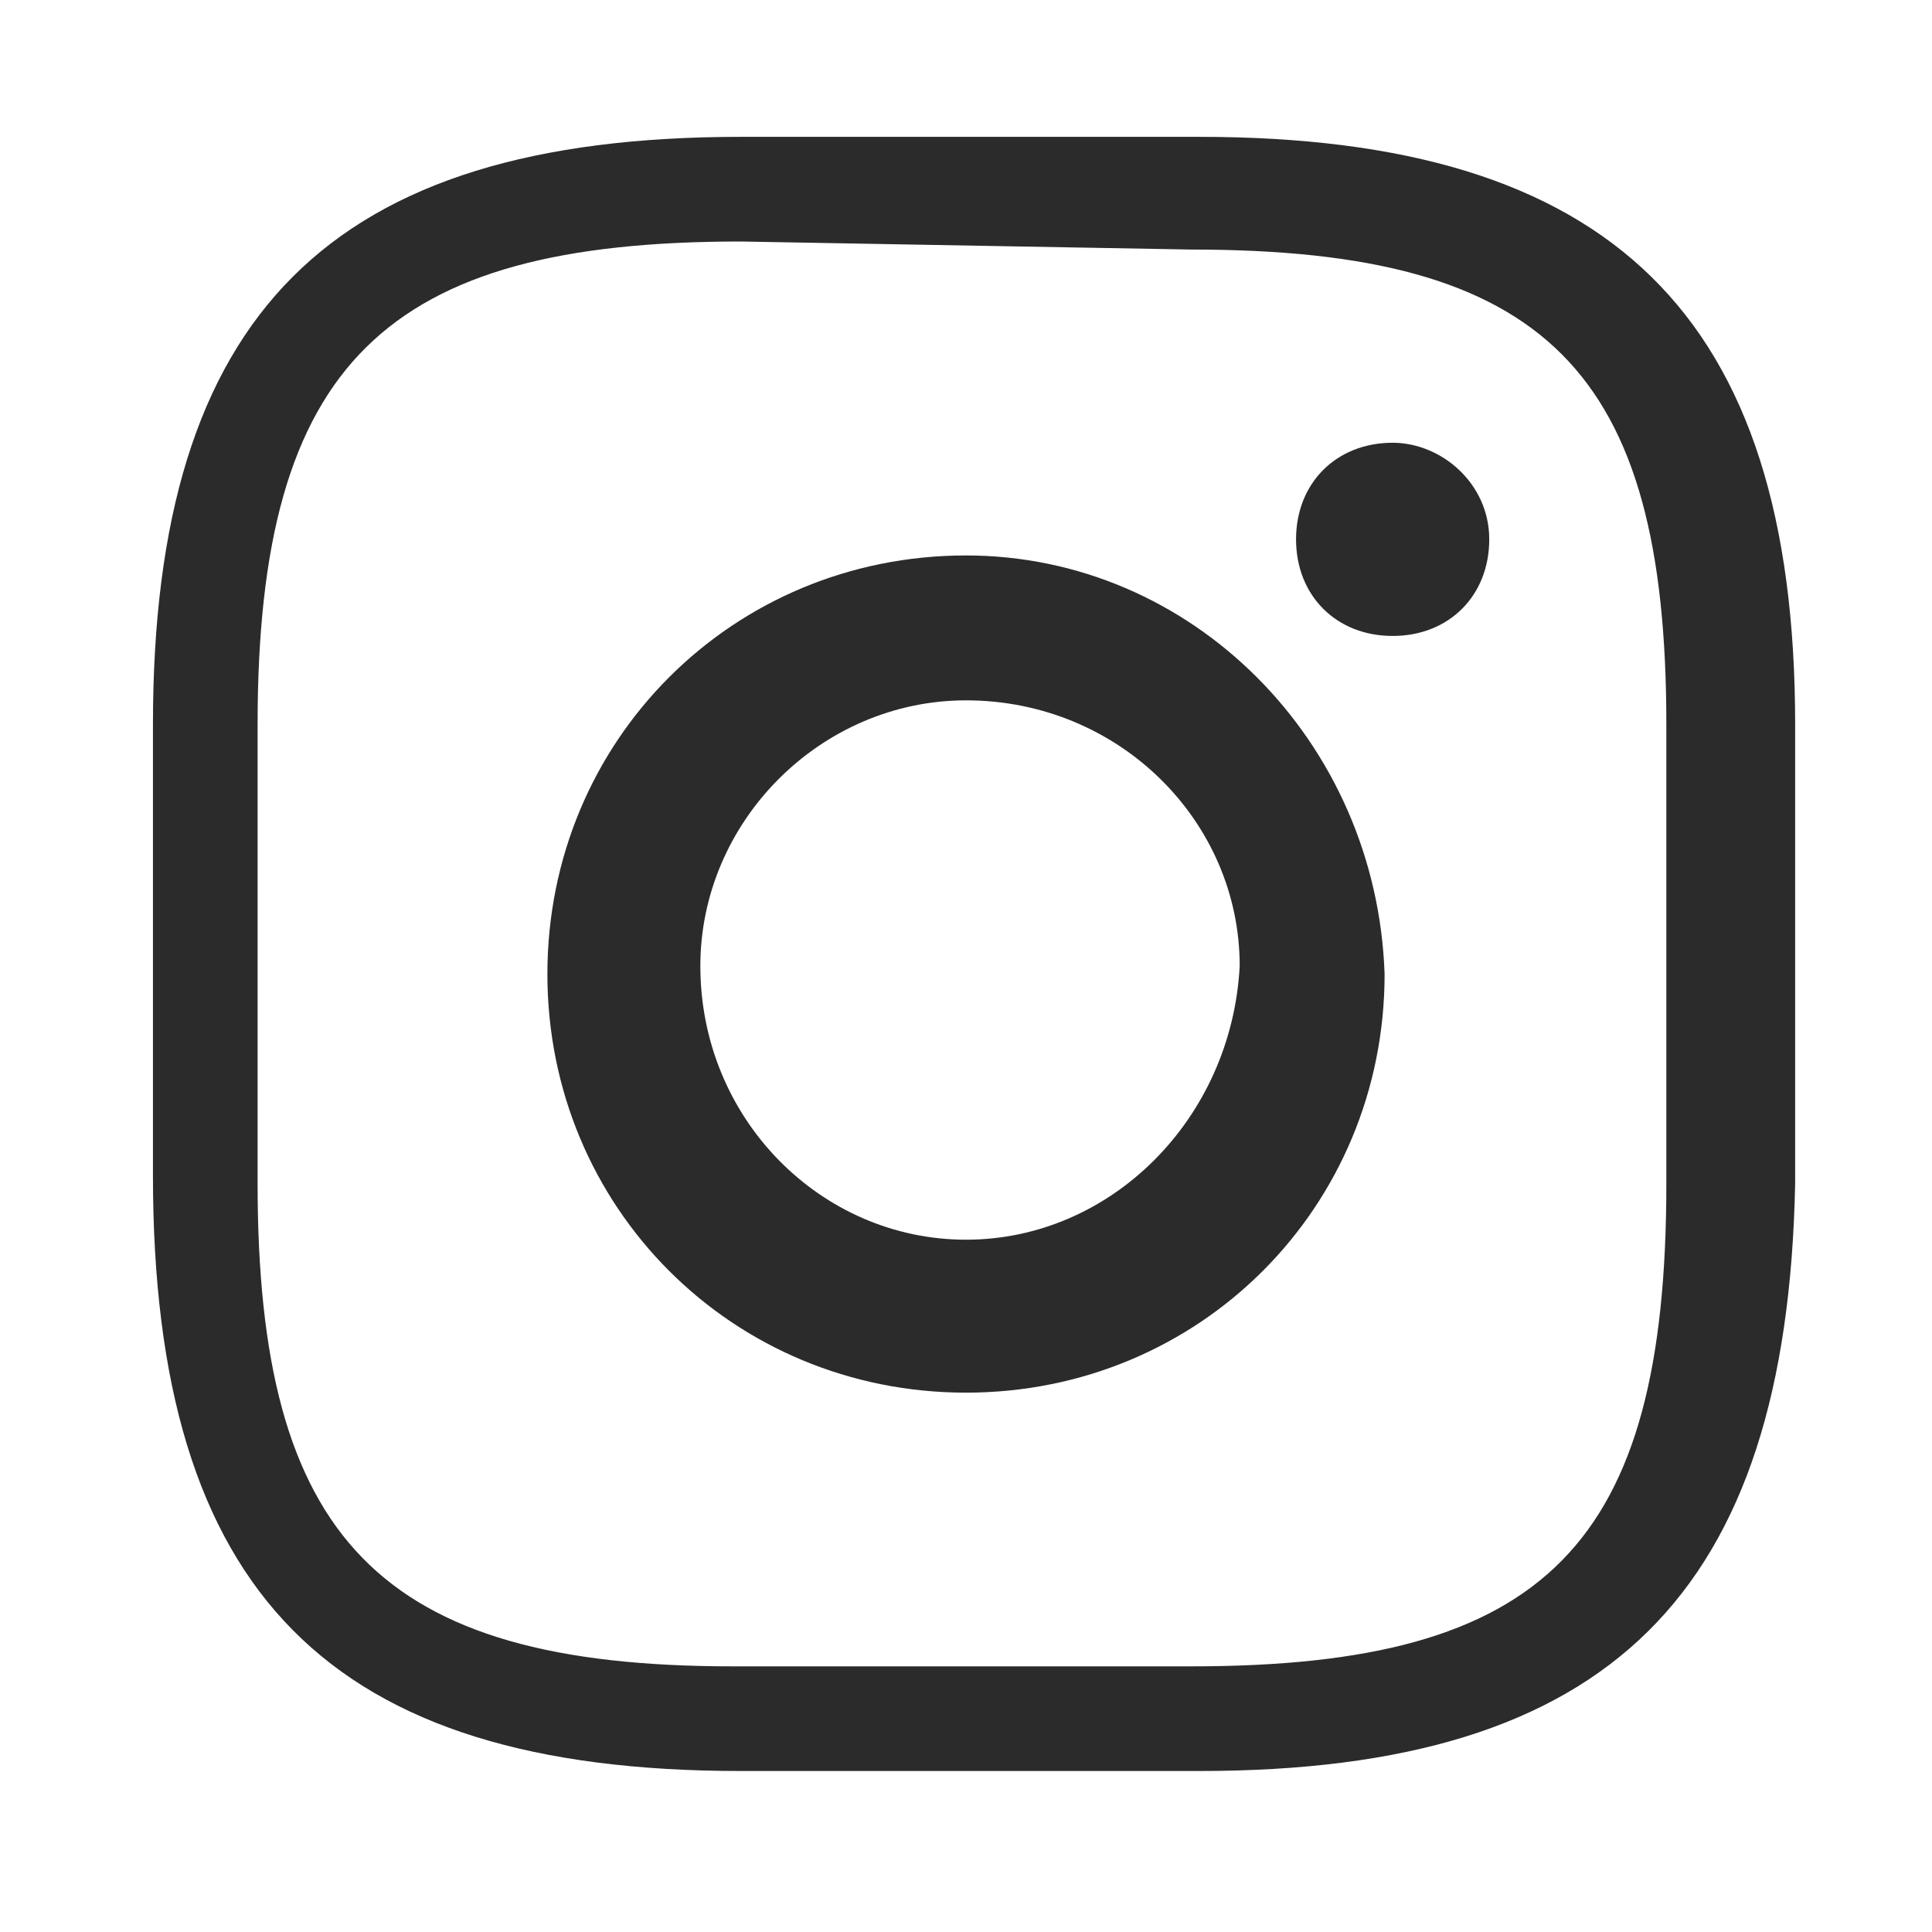
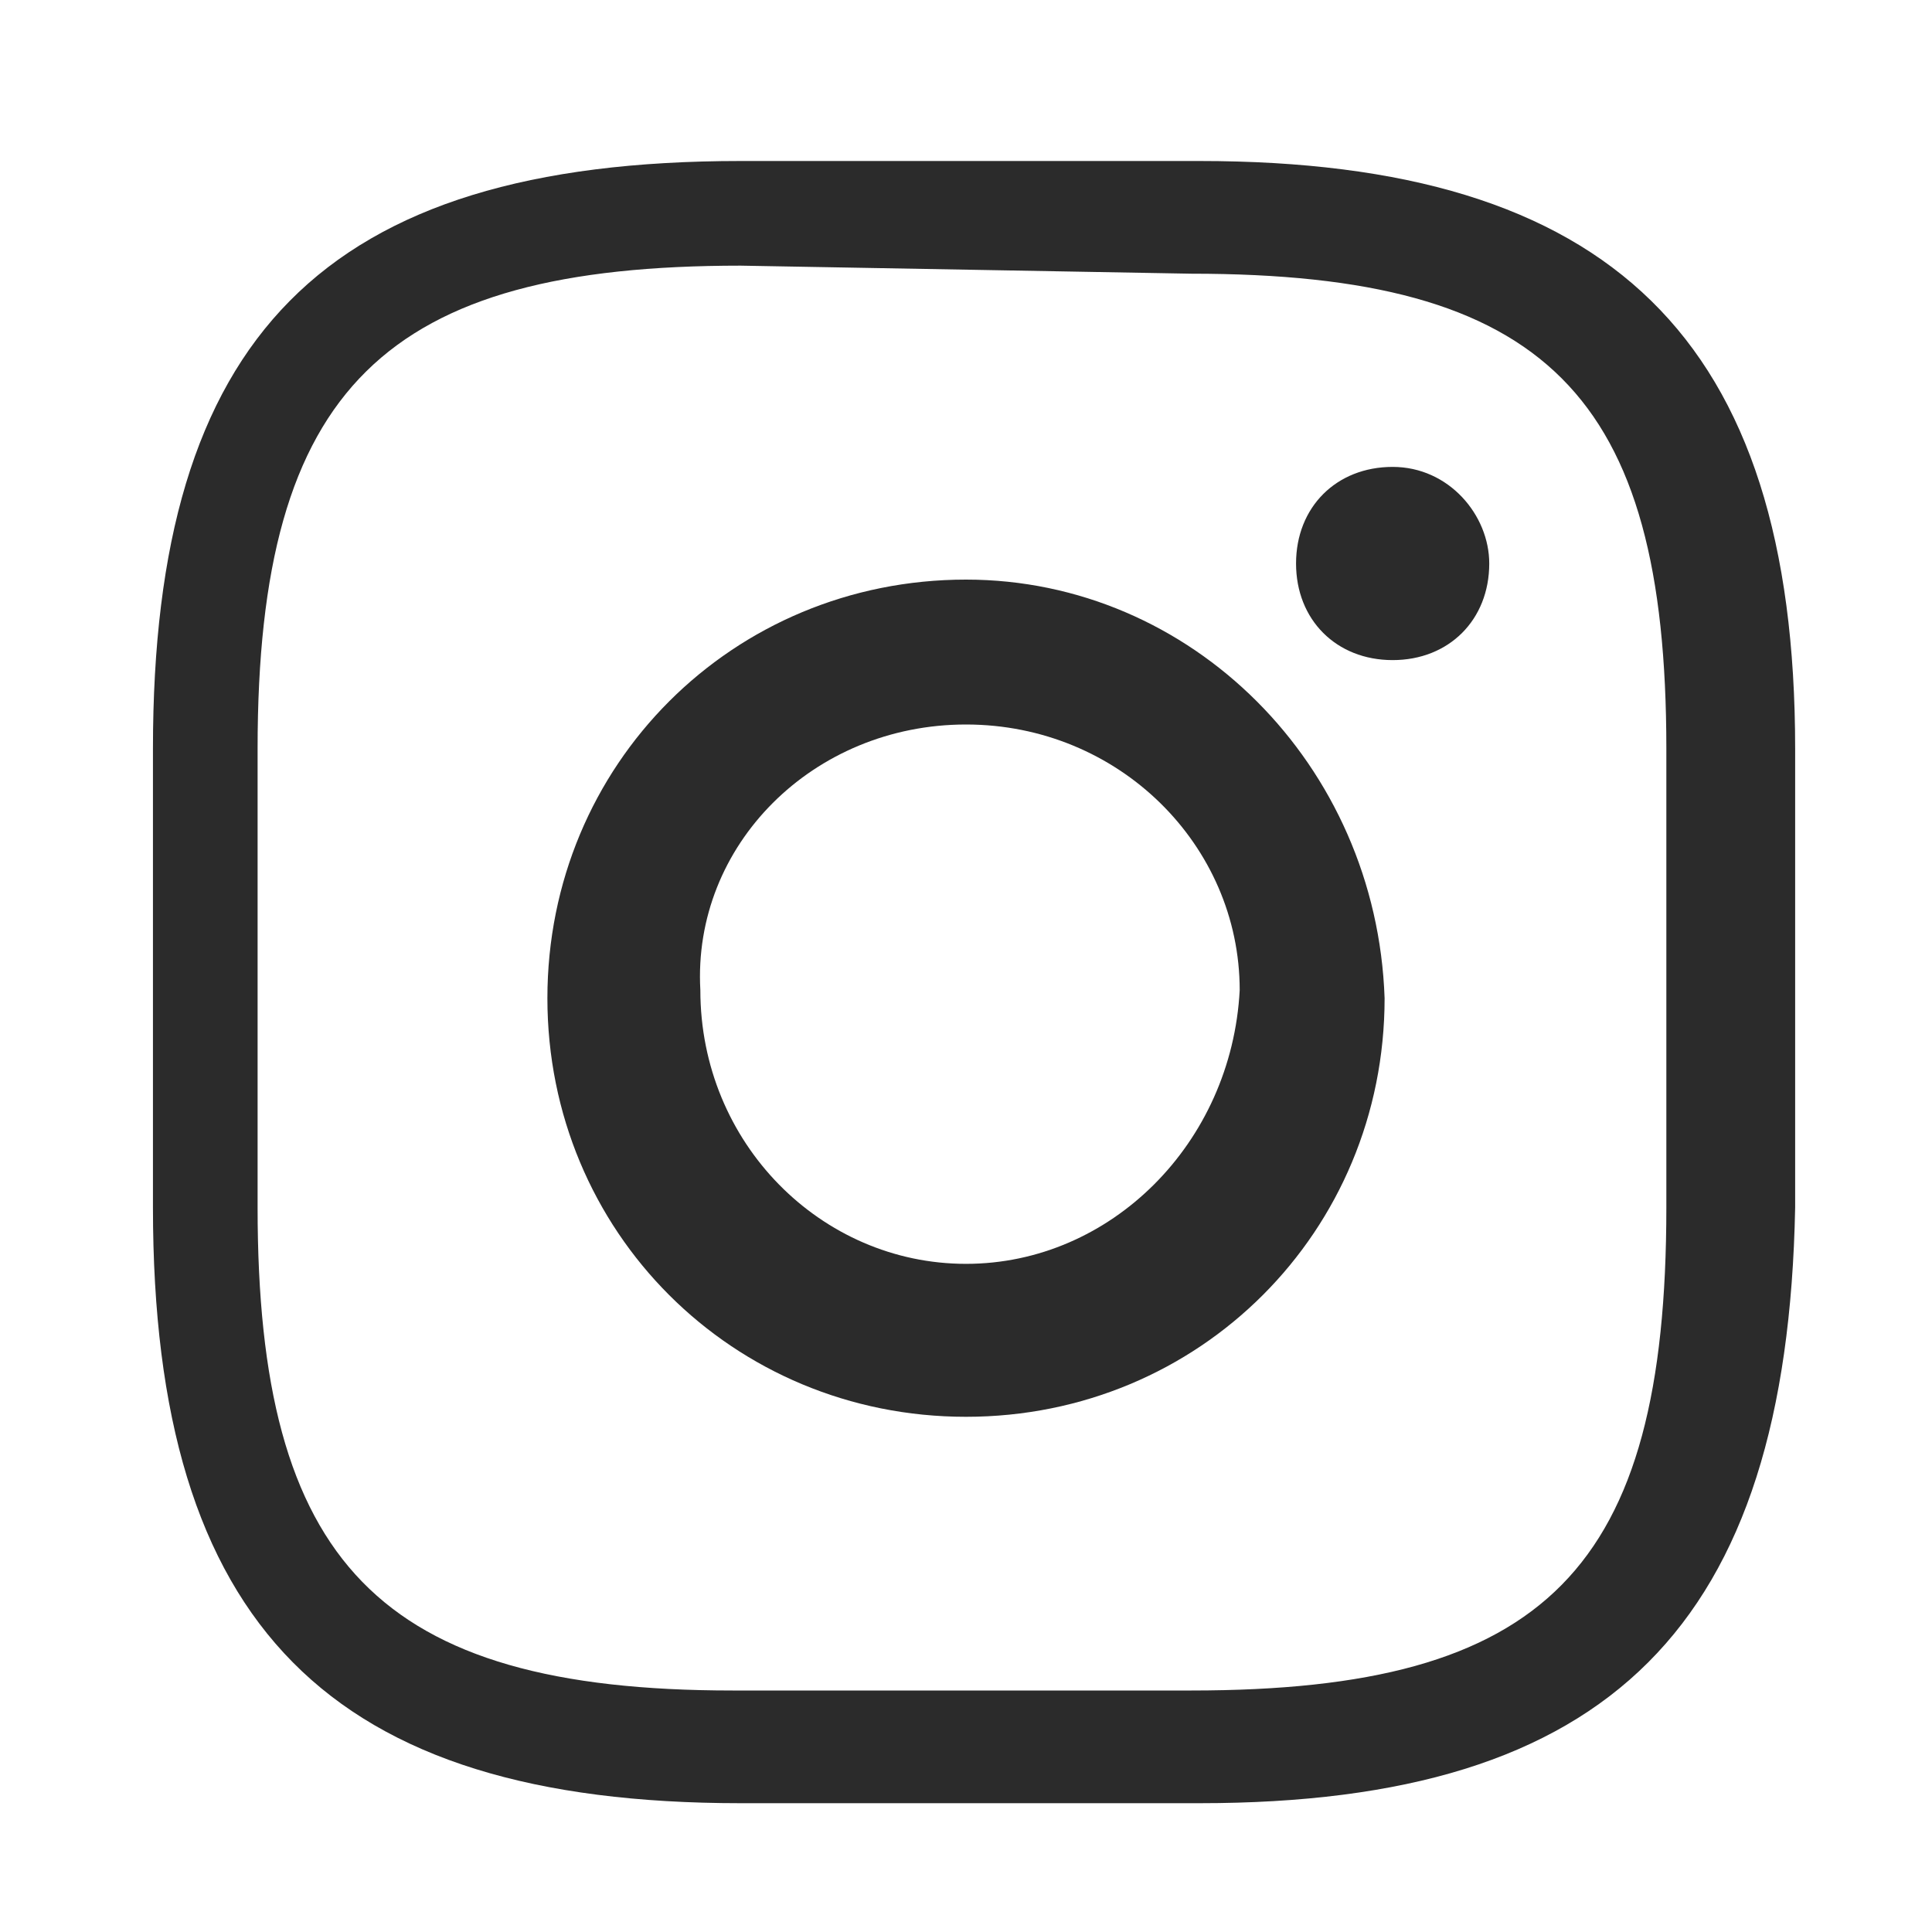
- <svg xmlns="http://www.w3.org/2000/svg" version="1.1" x="0px" y="0px" viewBox="0 0 24 24" style="enable-background:new 0 0 24 24;" xml:space="preserve">
+ <svg xmlns="http://www.w3.org/2000/svg" version="1.1" id="Layer_1" x="0px" y="0px" viewBox="0 0 24 24" style="enable-background:new 0 0 24 24;" xml:space="preserve">
  <style type="text/css">
	.st0{fill:#2B2B2B;}
</style>
-   <g id="Layer_1">
+   <g id="Layer_1_1_">
</g>
-   <g id="Layer_2">
- </g>
-   <g id="Layer_3">
- </g>
-   <g id="Layer_5">
- </g>
-   <g id="Layer_4">
-     <path class="st0" d="M14.9,22H9.2c-5.1,0-7.3-2.2-7.3-7.4V9c0-5.1,2.2-7.3,7.3-7.3h5.7c5.1,0,7.4,2.2,7.4,7.3v5.7   C22.2,19.8,20,22,14.9,22z M9.2,3c-4.4,0-6,1.5-6,6v5.7c0,4.4,1.5,6,5.9,6h5.7c4.4,0,5.9-1.5,5.9-6V9c0-4.4-1.5-5.9-5.9-5.9L9.2,3z   " />
-     <path class="st0" d="M12,6.9c-2.9,0-5.2,2.3-5.2,5.2c0,2.9,2.3,5.2,5.2,5.2c2.9,0,5.2-2.3,5.2-5.2C17.1,9.2,14.8,6.9,12,6.9z    M12,15.4c-1.8,0-3.3-1.5-3.3-3.4c0-1.8,1.5-3.3,3.3-3.3c1.9,0,3.4,1.5,3.4,3.3C15.3,13.9,13.8,15.4,12,15.4z M18.5,6.7   c0,0.7-0.5,1.2-1.2,1.2c-0.7,0-1.2-0.5-1.2-1.2s0.5-1.2,1.2-1.2C17.9,5.5,18.5,6,18.5,6.7z" />
-   </g>
+   <path class="st0" d="M14.9,22.4H9.2c-5.1,0-7.3-2.2-7.3-7.4V9.3C1.9,4.2,4,2,9.2,2h5.7c5.1,0,7.4,2.2,7.4,7.3V15  C22.2,20.2,20,22.4,14.9,22.4z M9.2,3.3c-4.4,0-6,1.5-6,6V15c0,4.4,1.5,6,5.9,6h5.7c4.4,0,5.9-1.5,5.9-6V9.3c0-4.4-1.5-5.9-5.9-5.9  L9.2,3.3z" />
+   <path class="st0" d="M12,7.2c-2.9,0-5.2,2.3-5.2,5.2c0,2.9,2.3,5.2,5.2,5.2c2.9,0,5.2-2.3,5.2-5.2C17.1,9.5,14.8,7.2,12,7.2z   M12,15.7c-1.8,0-3.3-1.5-3.3-3.4C8.6,10.5,10.1,9,12,9c1.9,0,3.4,1.5,3.4,3.3C15.3,14.2,13.8,15.7,12,15.7z M18.5,7  c0,0.7-0.5,1.2-1.2,1.2c-0.7,0-1.2-0.5-1.2-1.2s0.5-1.2,1.2-1.2C18,5.8,18.5,6.4,18.5,7z" />
</svg>
